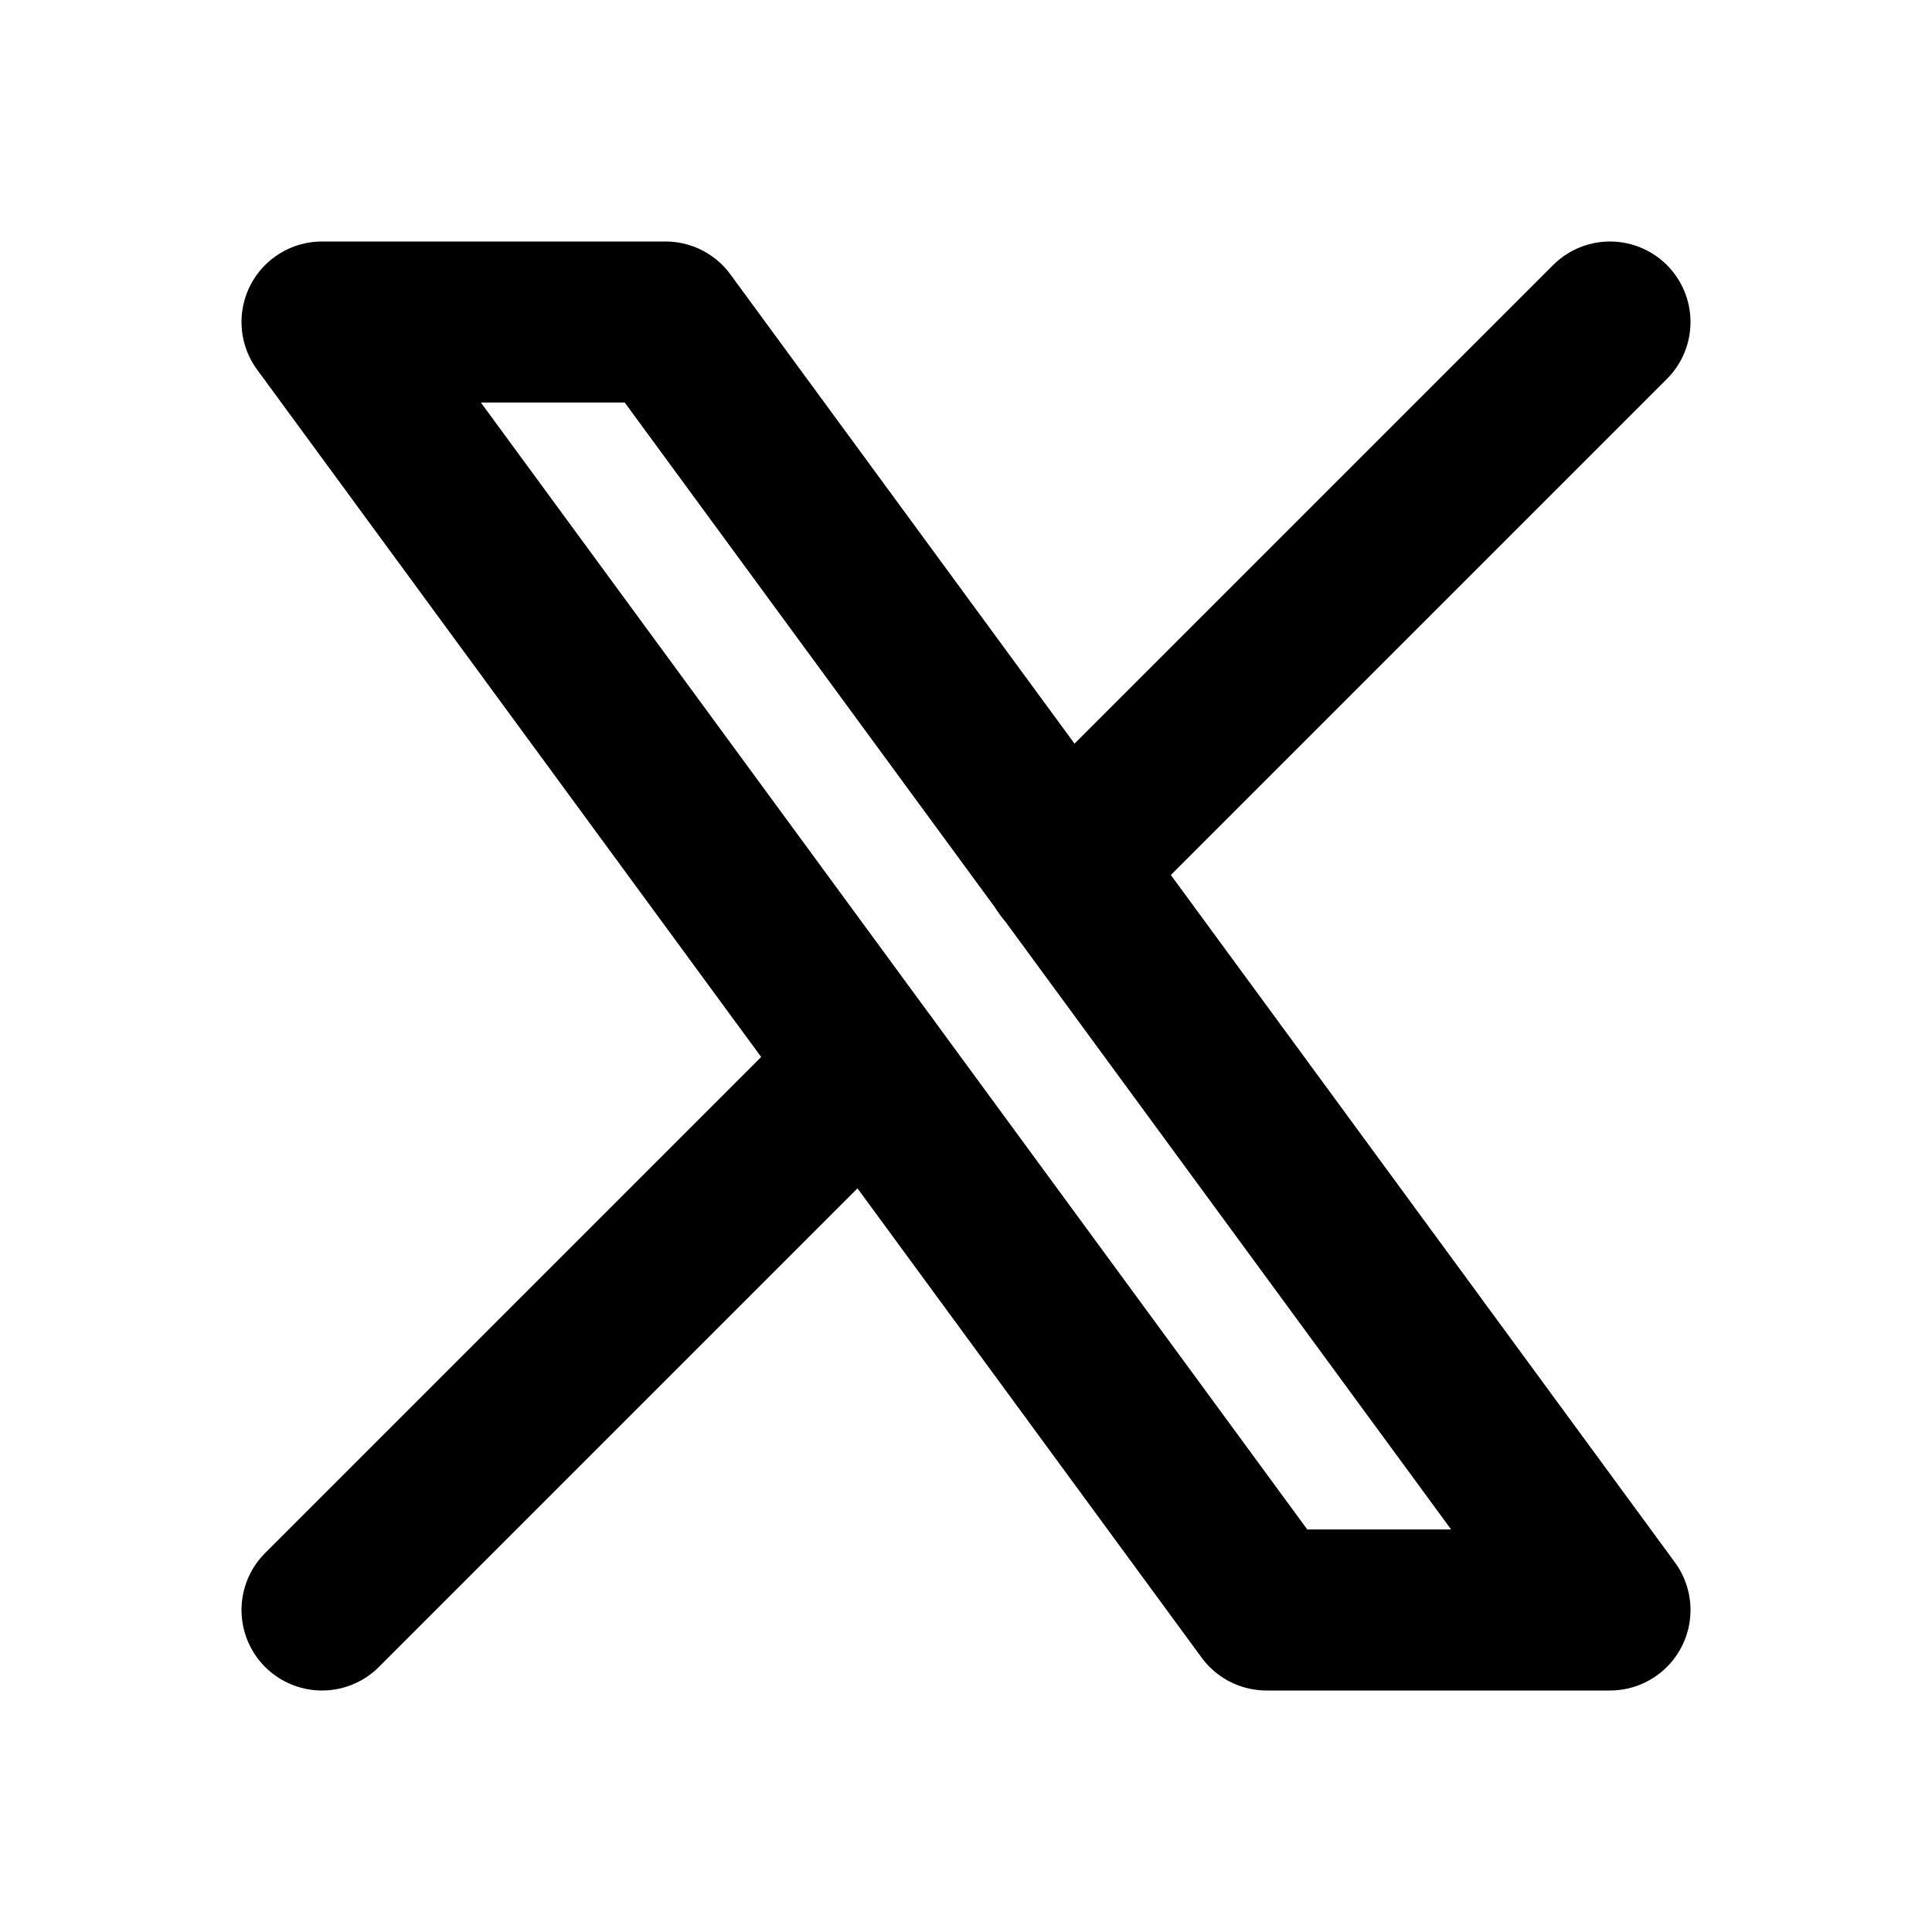
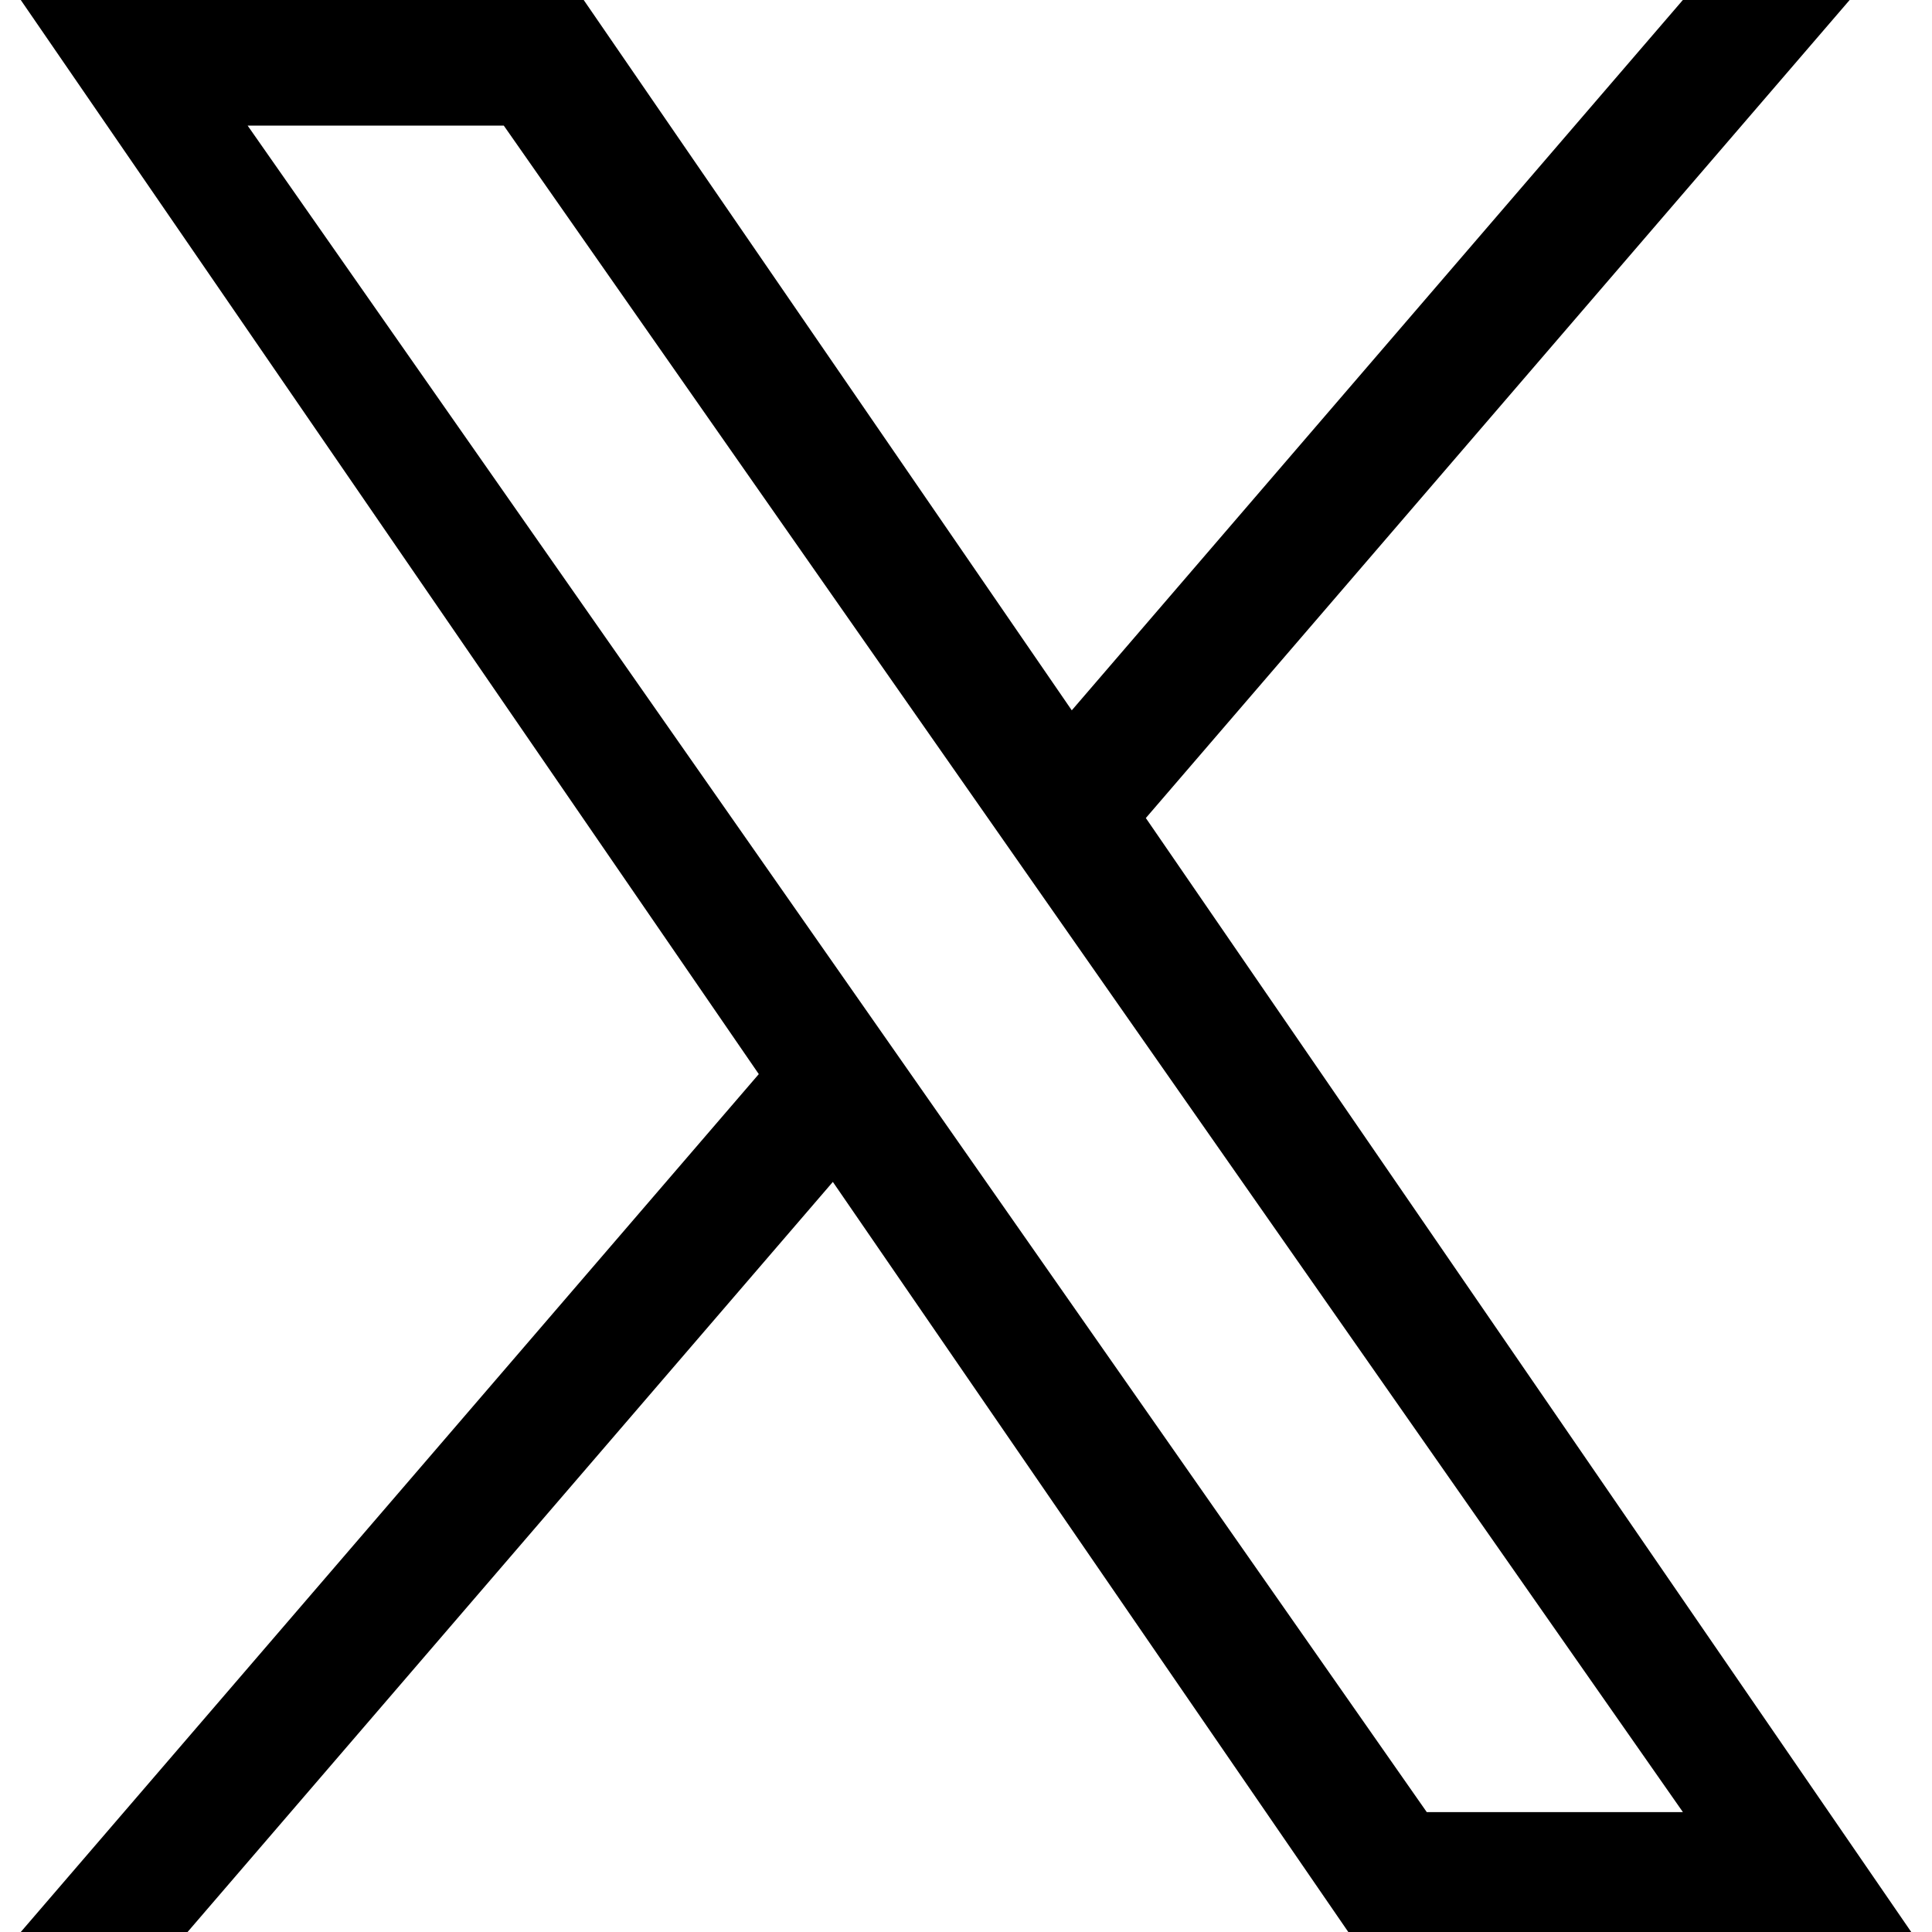
- <svg xmlns="http://www.w3.org/2000/svg" width="24" height="24" viewBox="0 0 24 24" fill="none" stroke="currentColor" stroke-width="2" stroke-linecap="round" stroke-linejoin="round" class="icon icon-tabler icons-tabler-outline icon-tabler-brand-x">
-   <path stroke="none" d="M0 0h24v24H0z" fill="none" />
-   <path d="M4 4l11.733 16h4.267l-11.733 -16z" />
-   <path d="M4 20l6.768 -6.768m2.46 -2.46l6.772 -6.772" />
+ <svg xmlns="http://www.w3.org/2000/svg" fill="currentColor" viewBox="0 0 24 24">
+   <path d="M14.234 10.162 22.977 0h-2.072l-7.591 8.824L7.251 0H.258l9.168 13.343L.258 24H2.33l8.016-9.318L16.749 24h6.993zm-2.837 3.299-.929-1.329L3.076 1.56h3.182l5.965 8.532.929 1.329 7.754 11.09h-3.182z" />
</svg>
